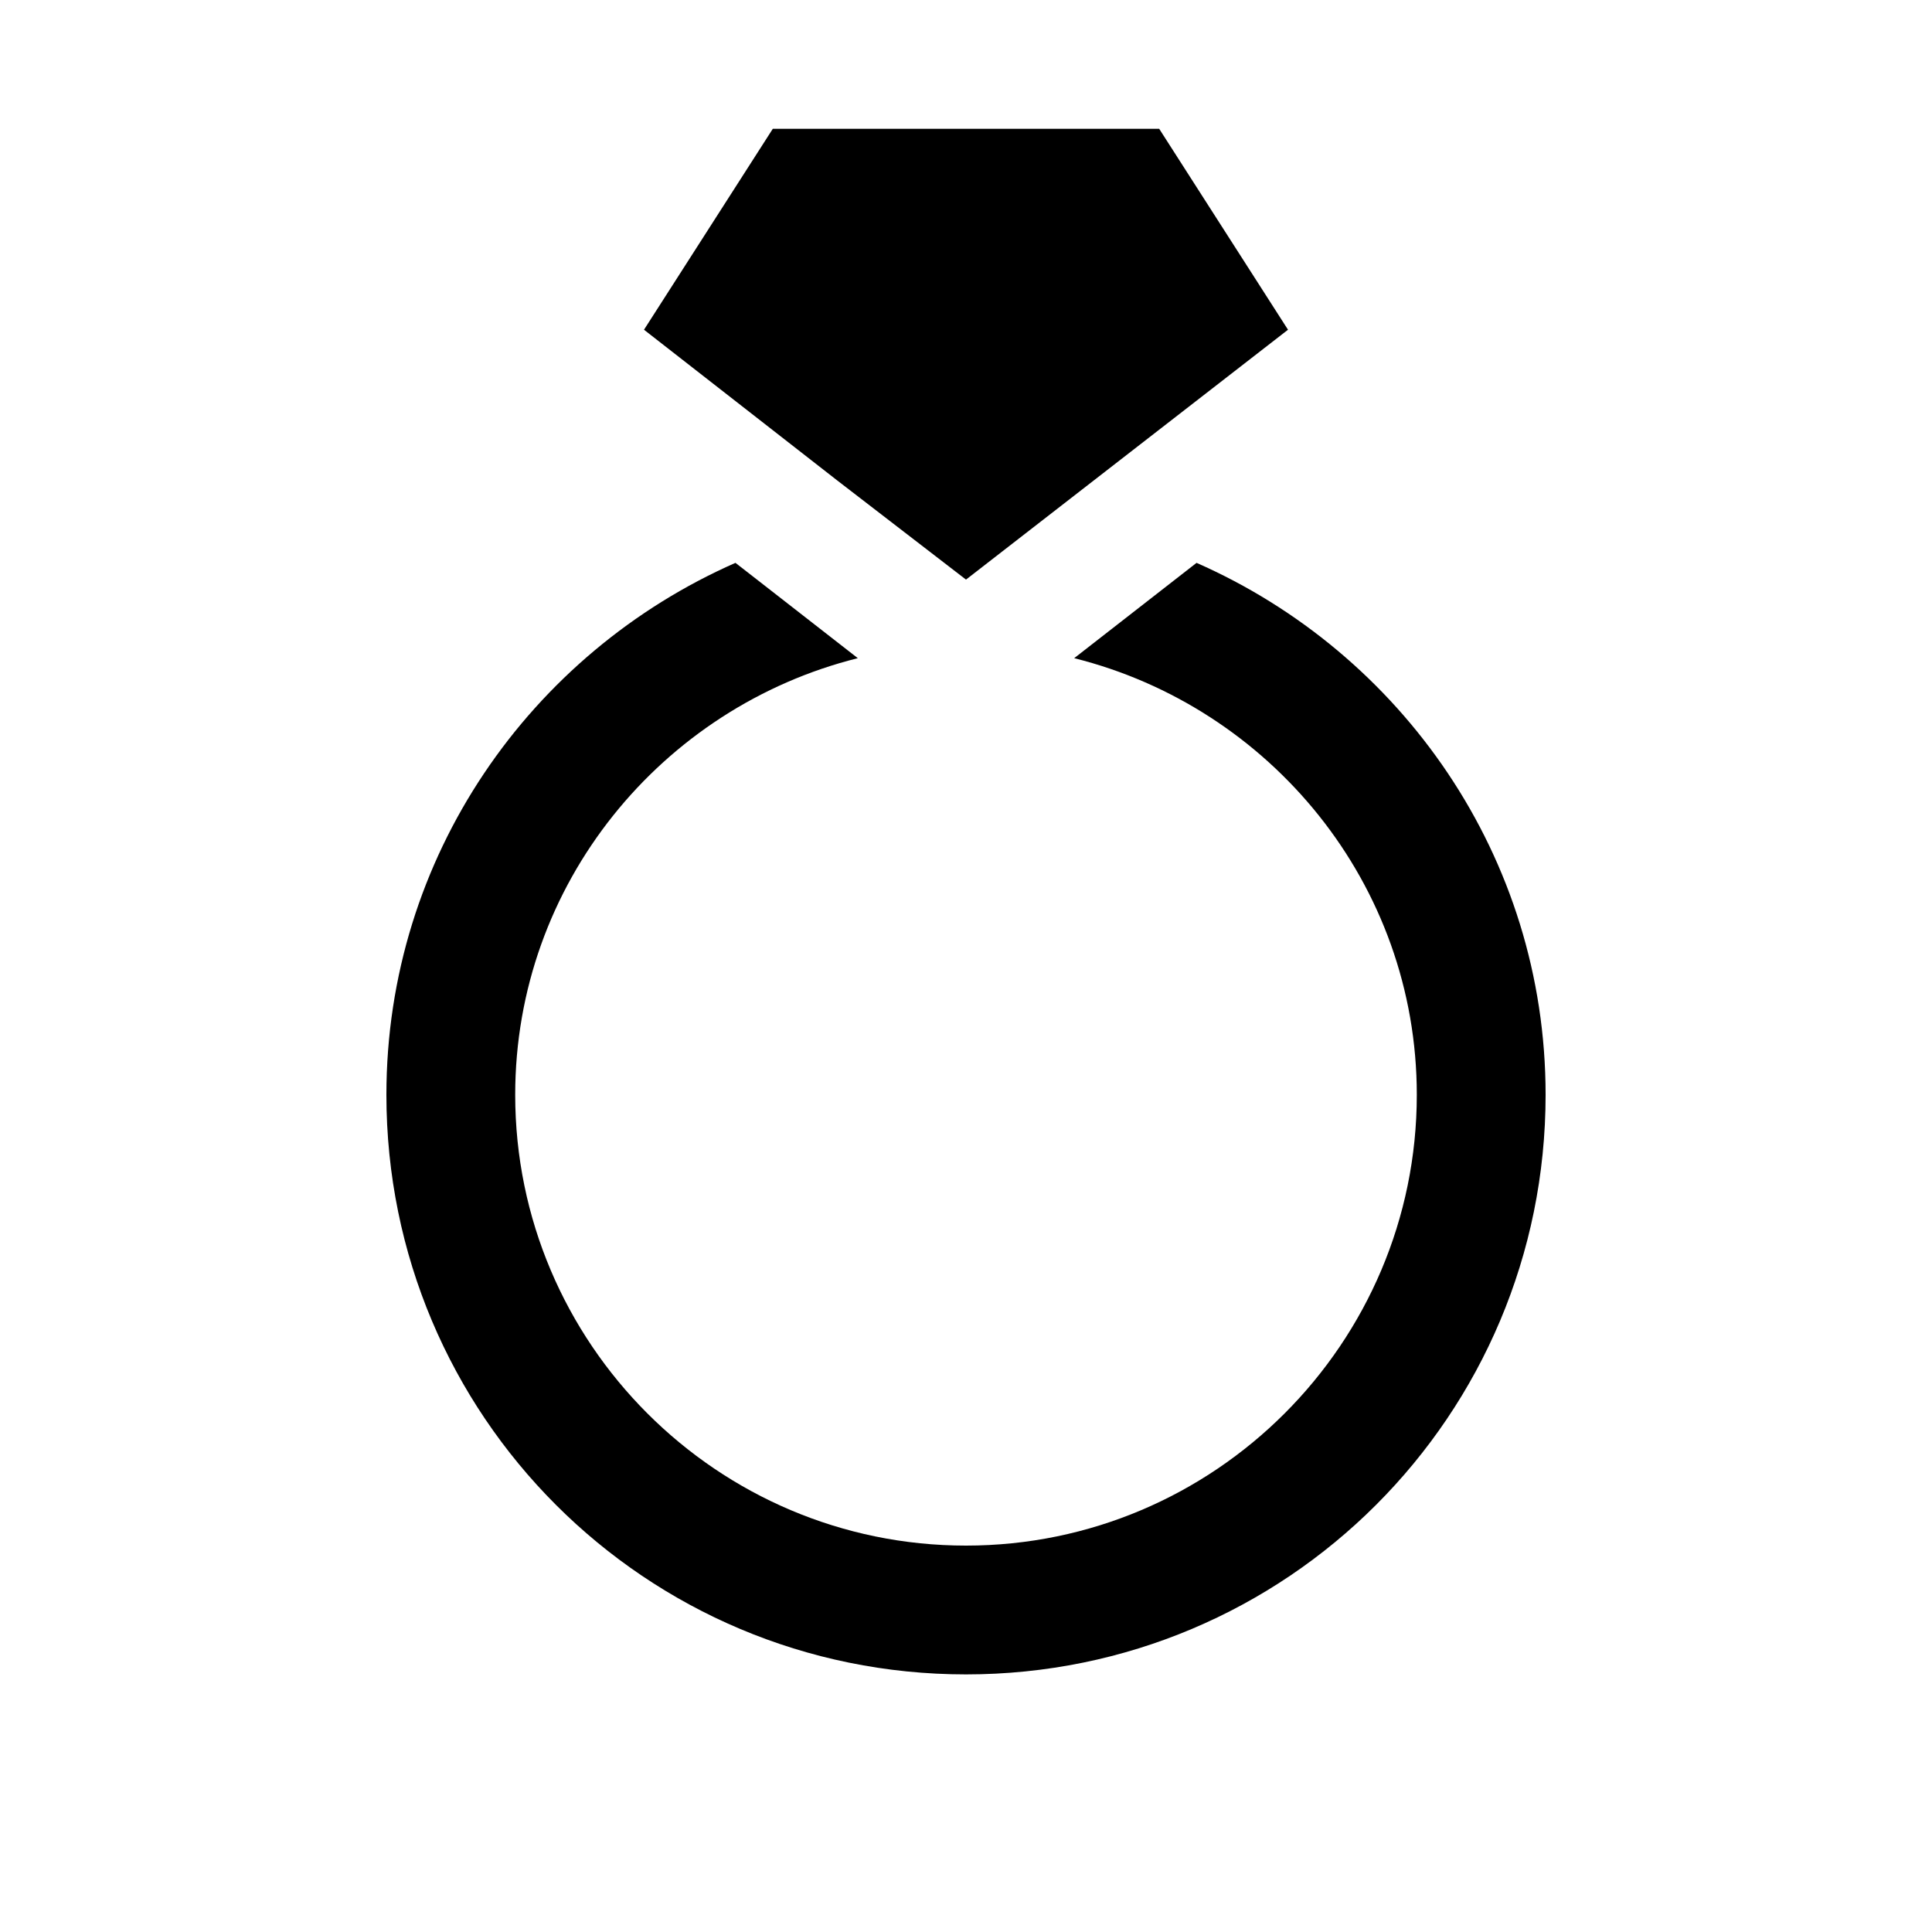
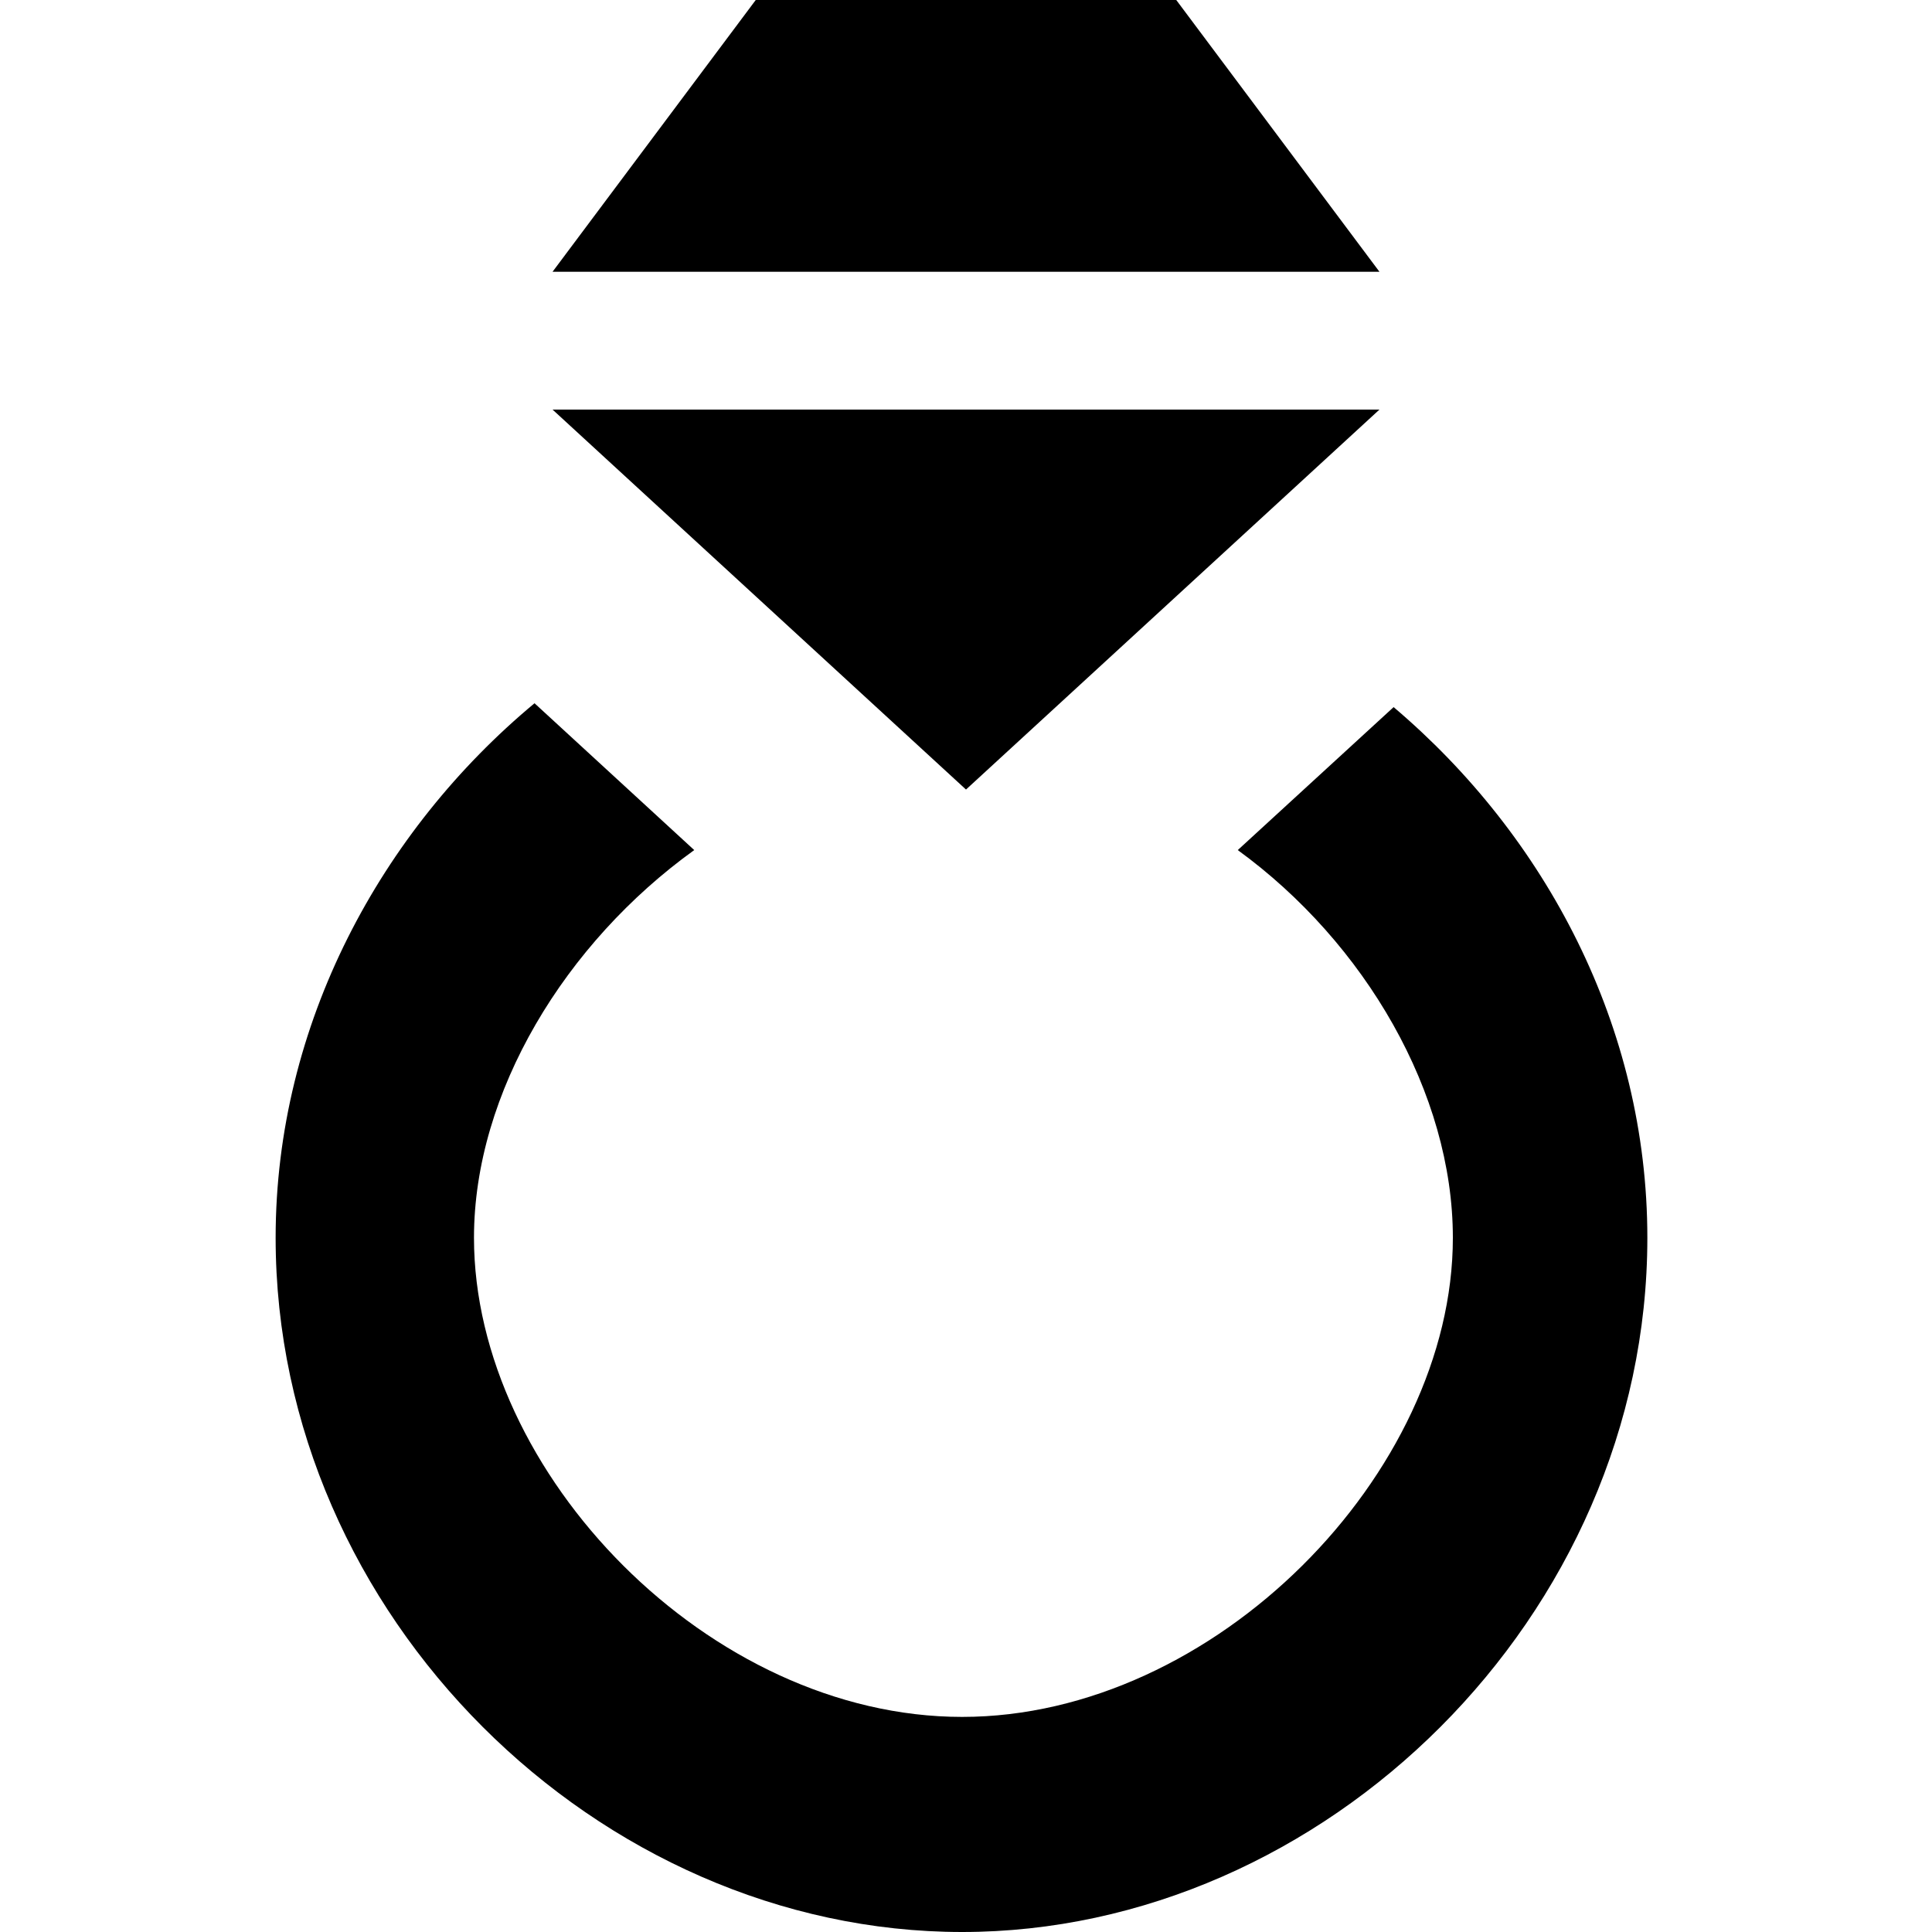
- <svg xmlns="http://www.w3.org/2000/svg" version="1.1" viewBox="0 0 15 15">
-   <path d="M12 8.5c0 2.49 -2.01 4.5 -4.5 4.5S3 10.99 3 8.5c0 -1.85 1.12 -3.43 2.71 -4.13l0.18 0.14l0.77 0.6C5.14 5.49 4 6.86 4 8.5C4 10.43 5.57 12 7.5 12S11 10.43 11 8.5c0 -1.64 -1.14 -3.01 -2.66 -3.39l0.95 -0.74C10.88 5.07 12 6.65 12 8.5zM7.5 4.5L10 2.56L9 1H6L5 2.56l1.5 1.17L7.5 4.5z" />
+ <svg xmlns="http://www.w3.org/2000/svg" viewBox="0 0 15 15" version="1.1">
+   <path d="M5.89 -0.03L4.29 2.11L10.71 2.11L9.11 -0.03L5.89 -0.03ZM4.29 3.18L7.5 6.13L10.71 3.18L4.29 3.18ZM4.15 5.46C2.96 6.45 2.14 7.95 2.14 9.61C2.14 12.55 4.65 15 7.47 15C10.28 15 12.79 12.55 12.79 9.61C12.79 7.97 12 6.49 10.82 5.49L9.61 6.6C10.6 7.32 11.28 8.49 11.28 9.61C11.28 11.44 9.43 13.33 7.47 13.33C5.51 13.33 3.68 11.44 3.68 9.61C3.68 8.48 4.39 7.32 5.39 6.6L4.15 5.46Z" />
</svg>
